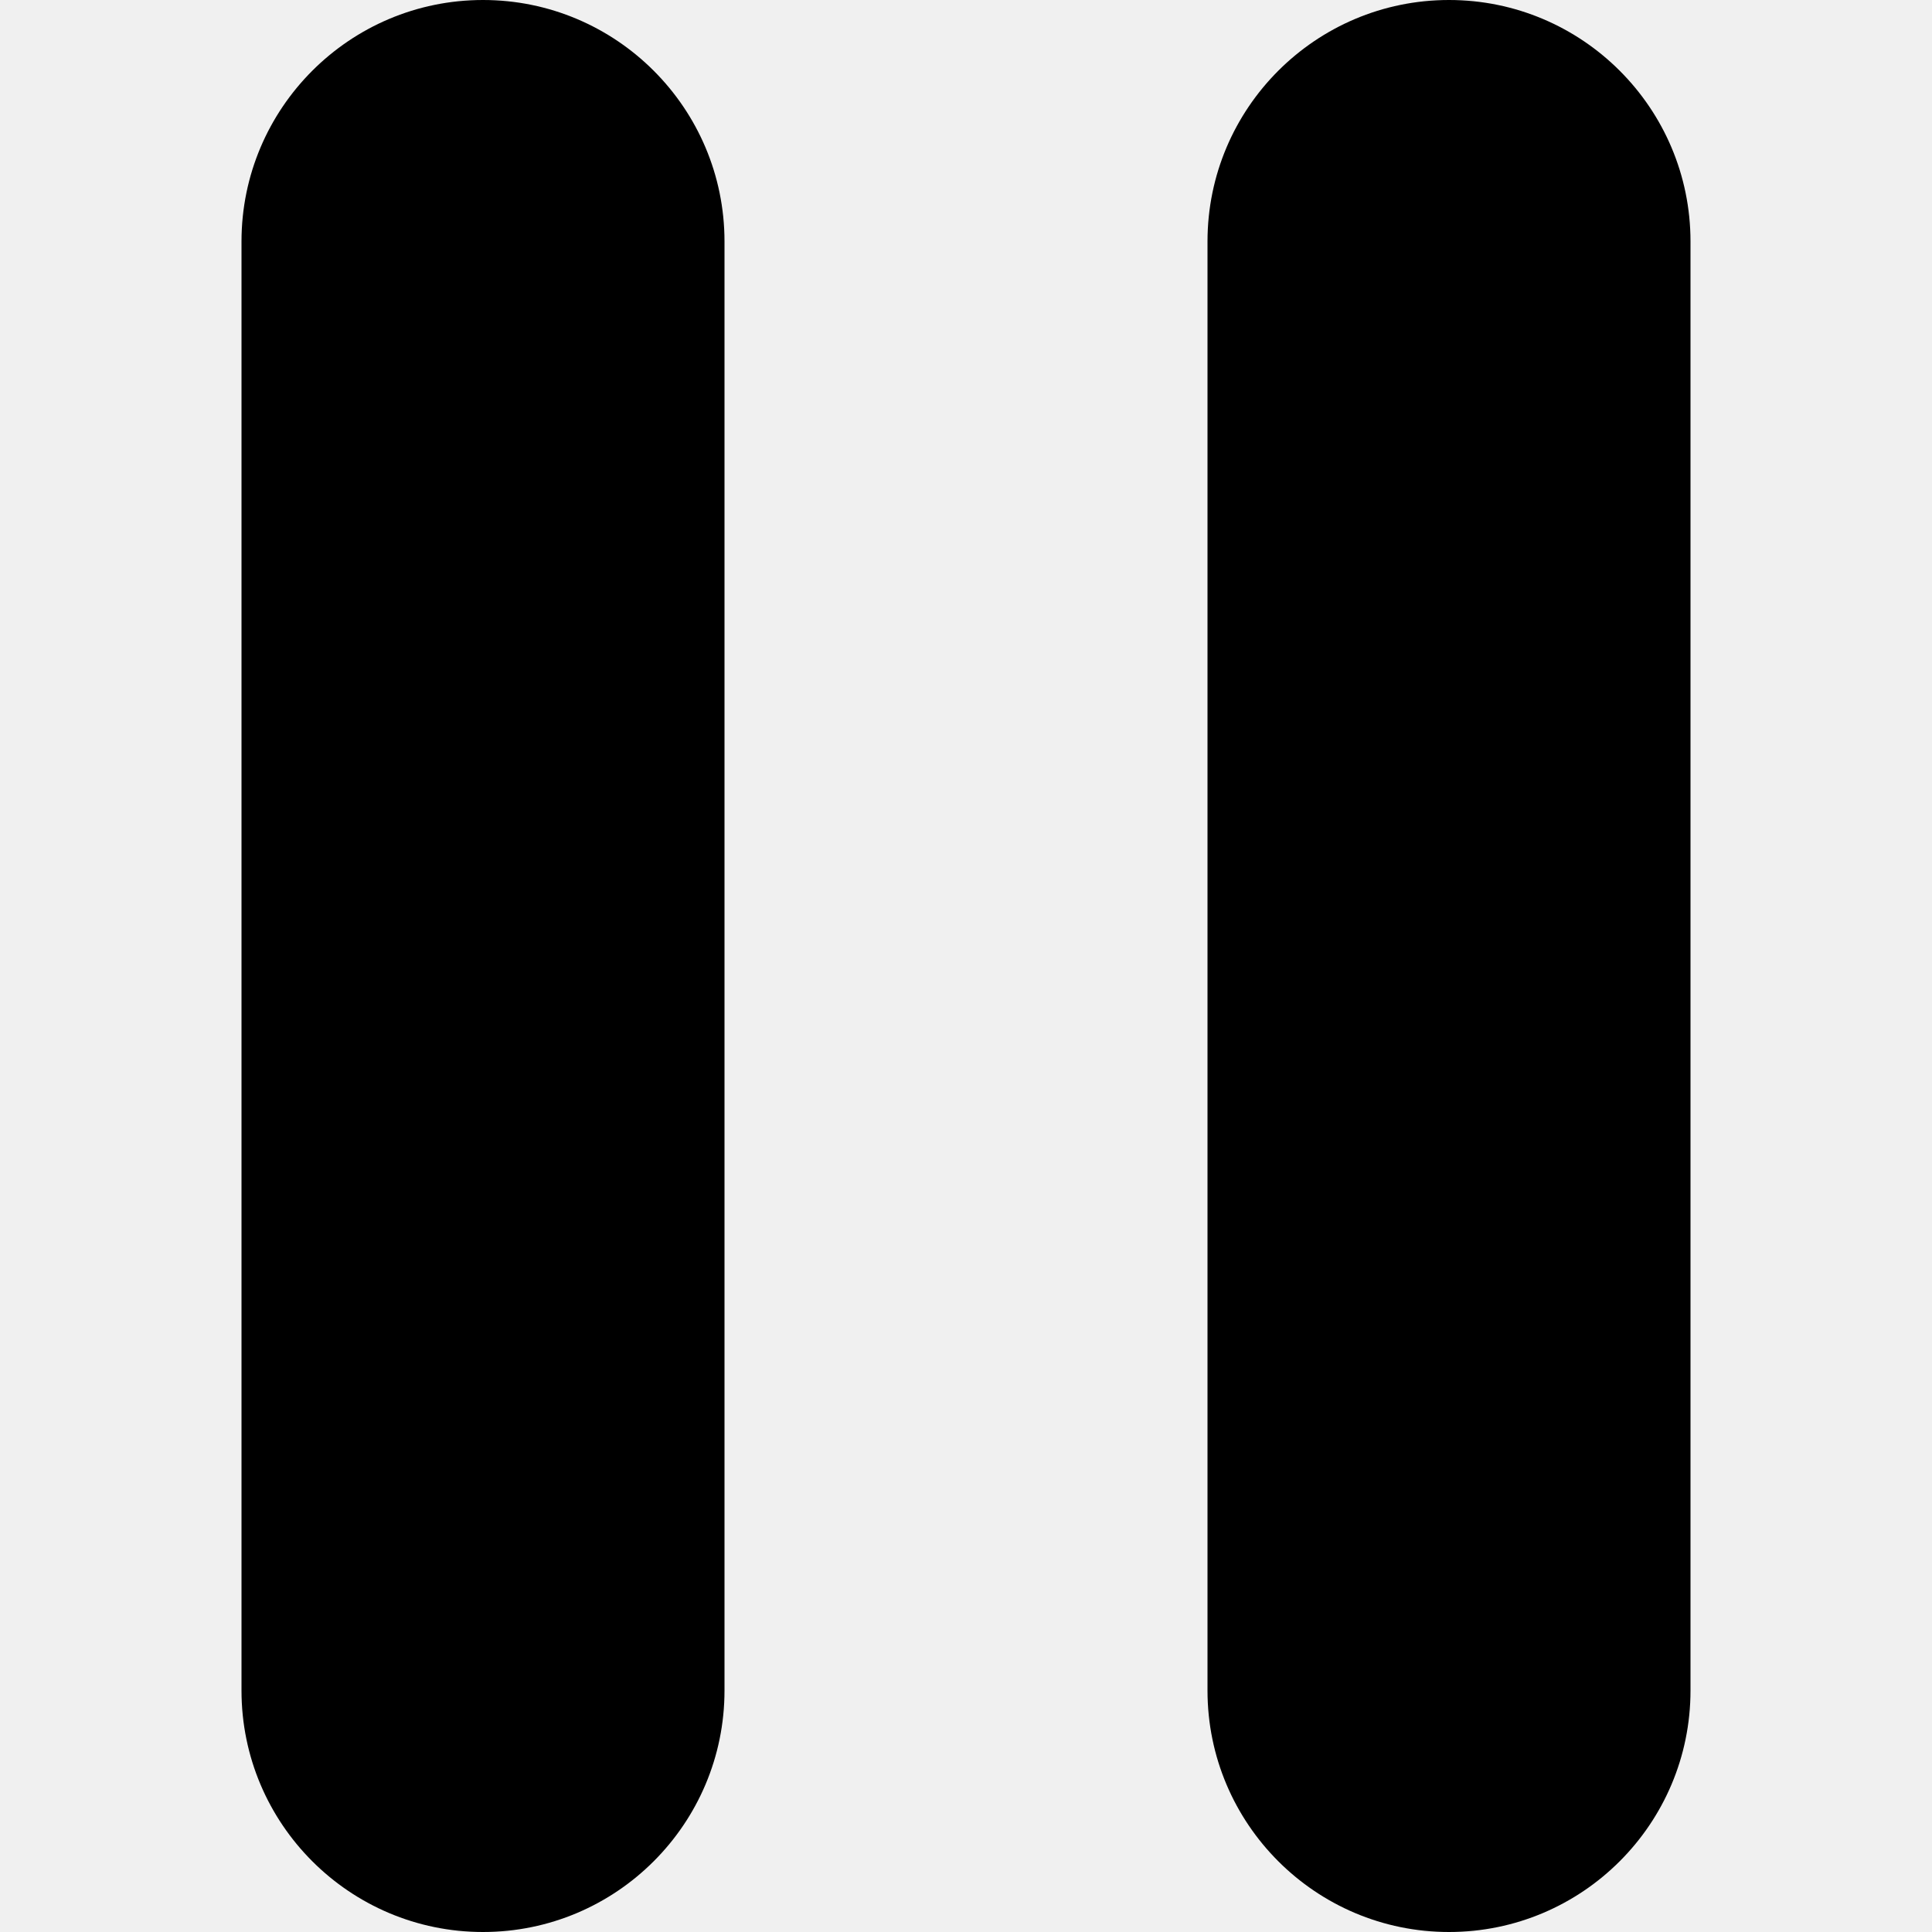
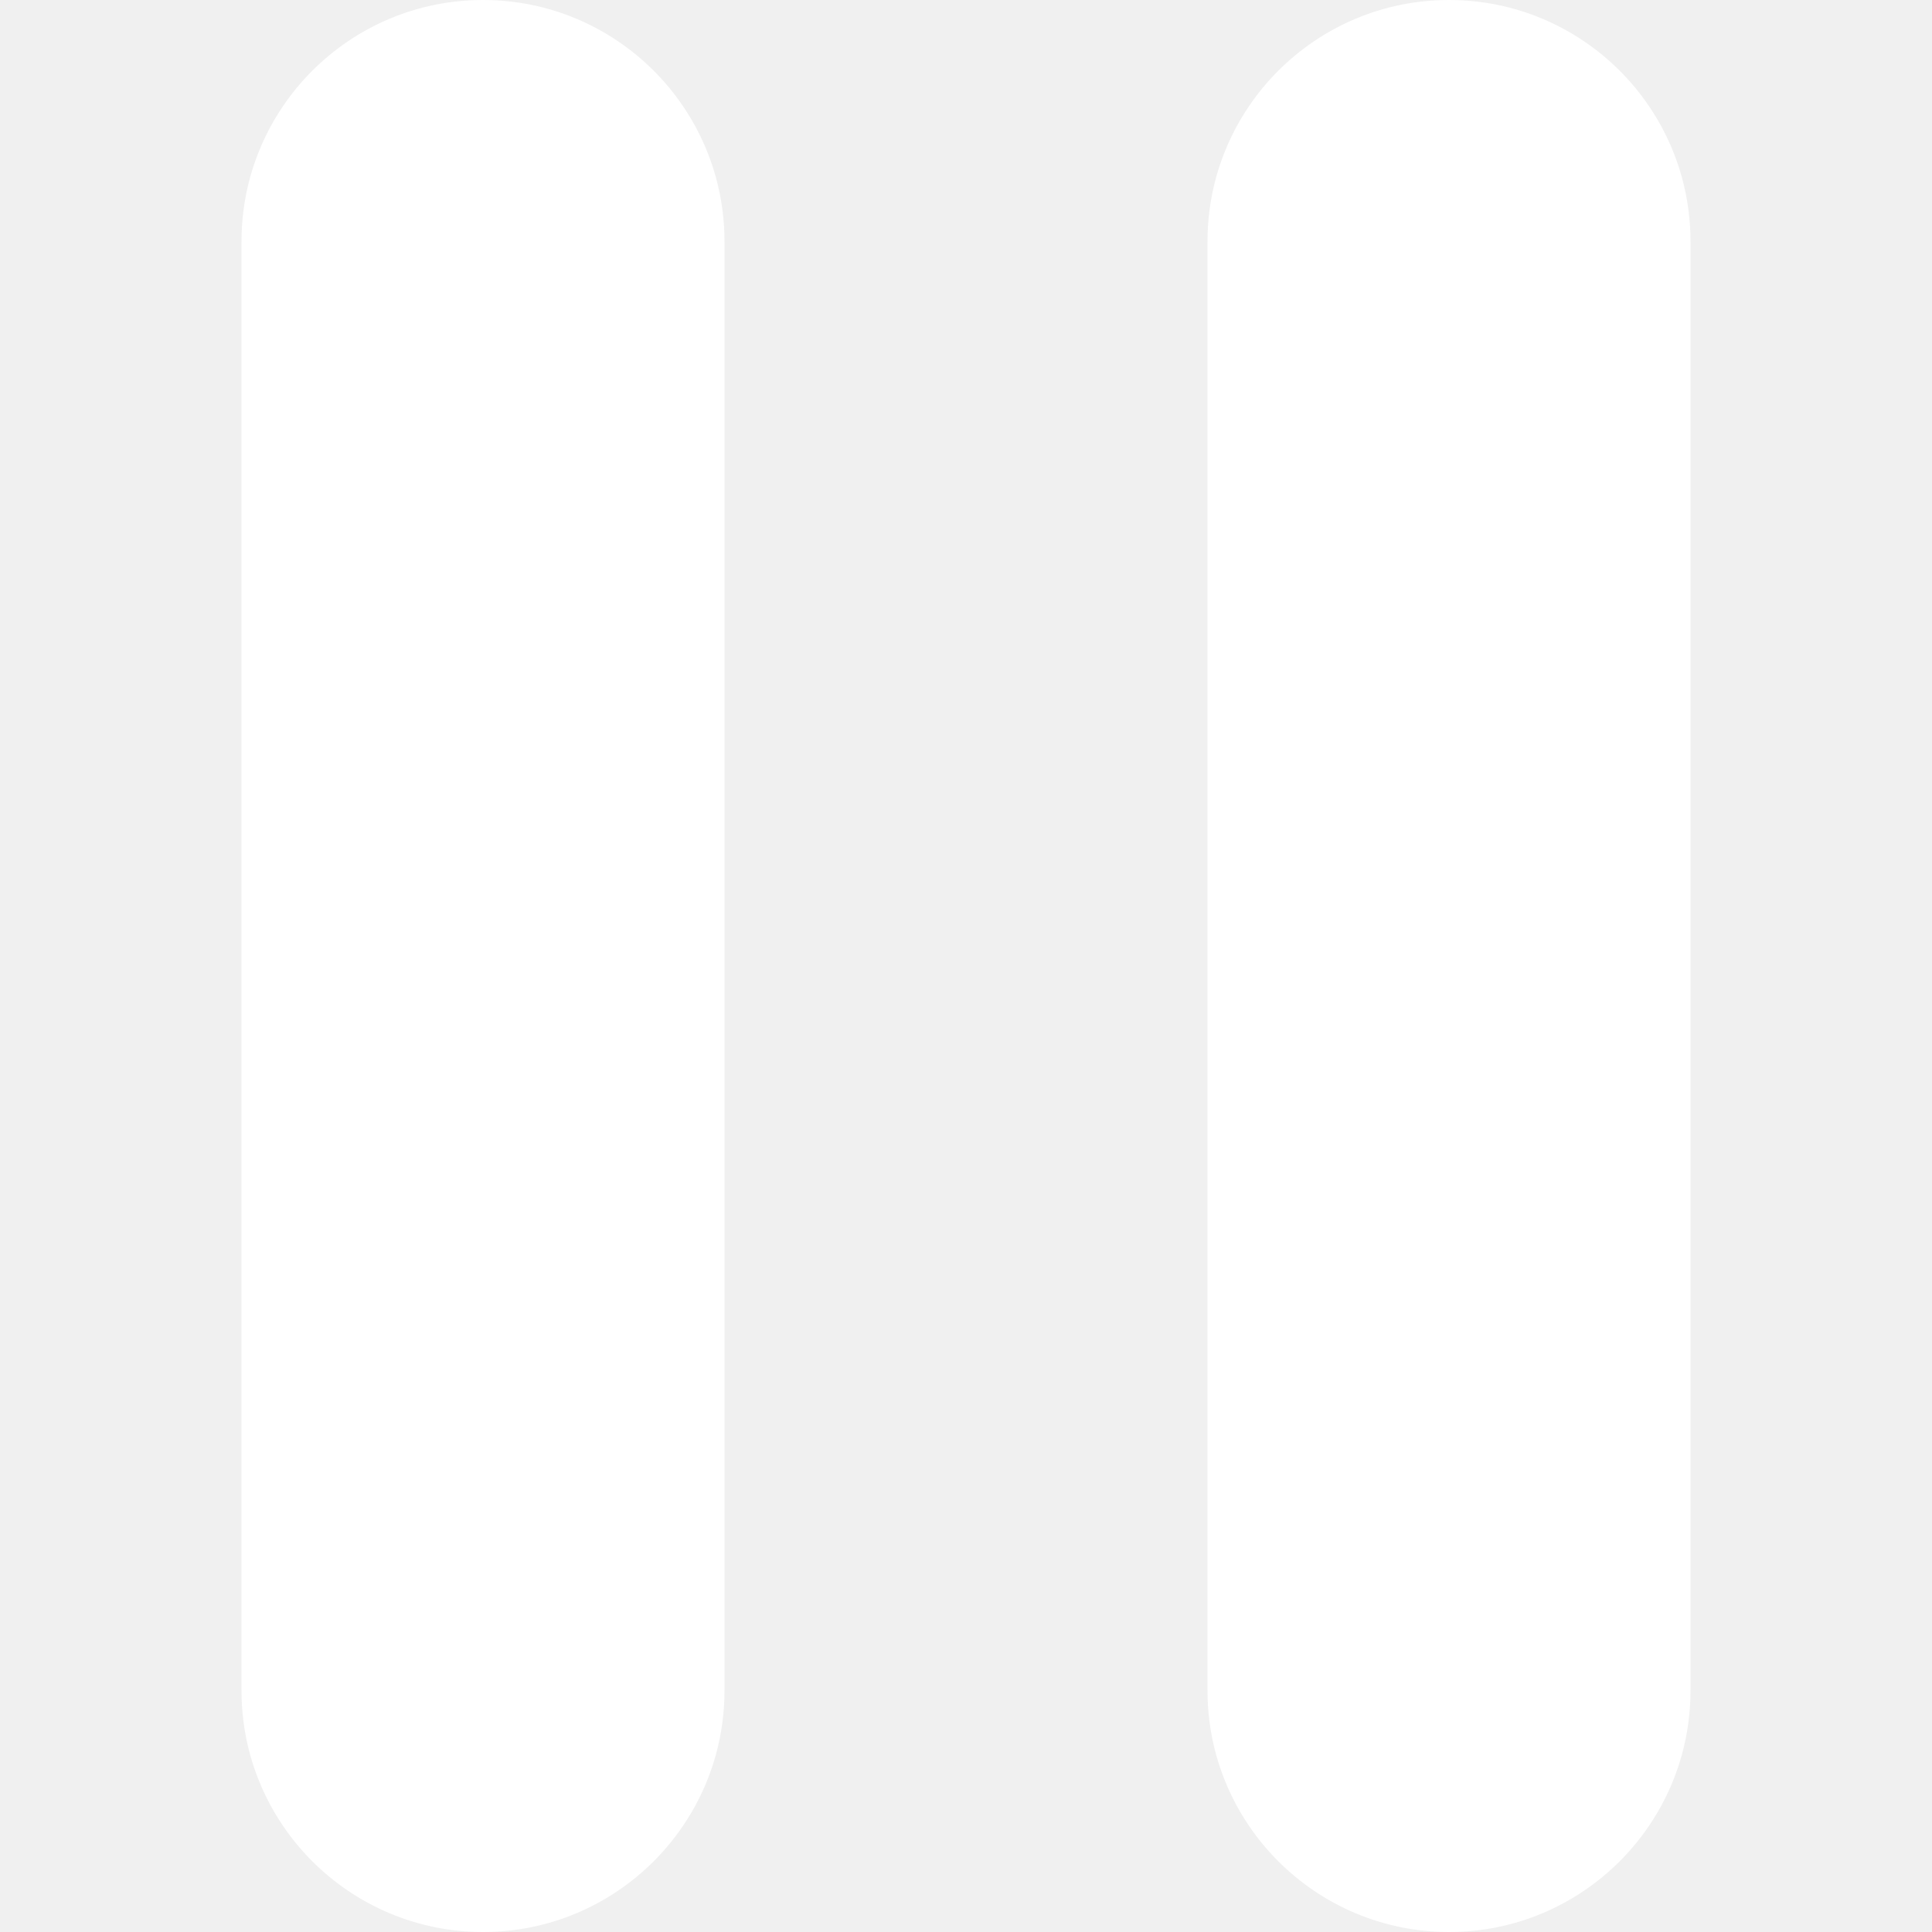
<svg xmlns="http://www.w3.org/2000/svg" width="64px" height="64px" viewBox="-1 0 8 8" version="1.1" fill="#000000">
  <g id="SVGRepo_bgCarrier" stroke-width="0" />
  <g id="SVGRepo_tracerCarrier" stroke-linecap="round" stroke-linejoin="round" />
  <g id="SVGRepo_iconCarrier">
    <defs> </defs>
    <g id="Page-1" stroke="none" stroke-width="1" fill="none" fill-rule="evenodd">
-       <g id="Dribbble-Light-Preview" transform="translate(-227, -3765)" fill="#000000">
+       <g id="Dribbble-Light-Preview" transform="translate(-227, -3765)" fill="#ffffff">
        <g id="icons" transform="translate(56, 160)">
          <path d="M172,3605 C171.448,3605 171,3605.448 171,3606 L171,3612 C171,3612.552 171.448,3613 172,3613 C172.552,3613 173,3612.552 173,3612 L173,3606 C173,3605.448 172.552,3605 172,3605 M177,3606 L177,3612 C177,3612.552 176.552,3613 176,3613 C175.448,3613 175,3612.552 175,3612 L175,3606 C175,3605.448 175.448,3605 176,3605 C176.552,3605 177,3605.448 177,3606" id="pause-[#1006]"> </path>
        </g>
      </g>
    </g>
  </g>
</svg>
